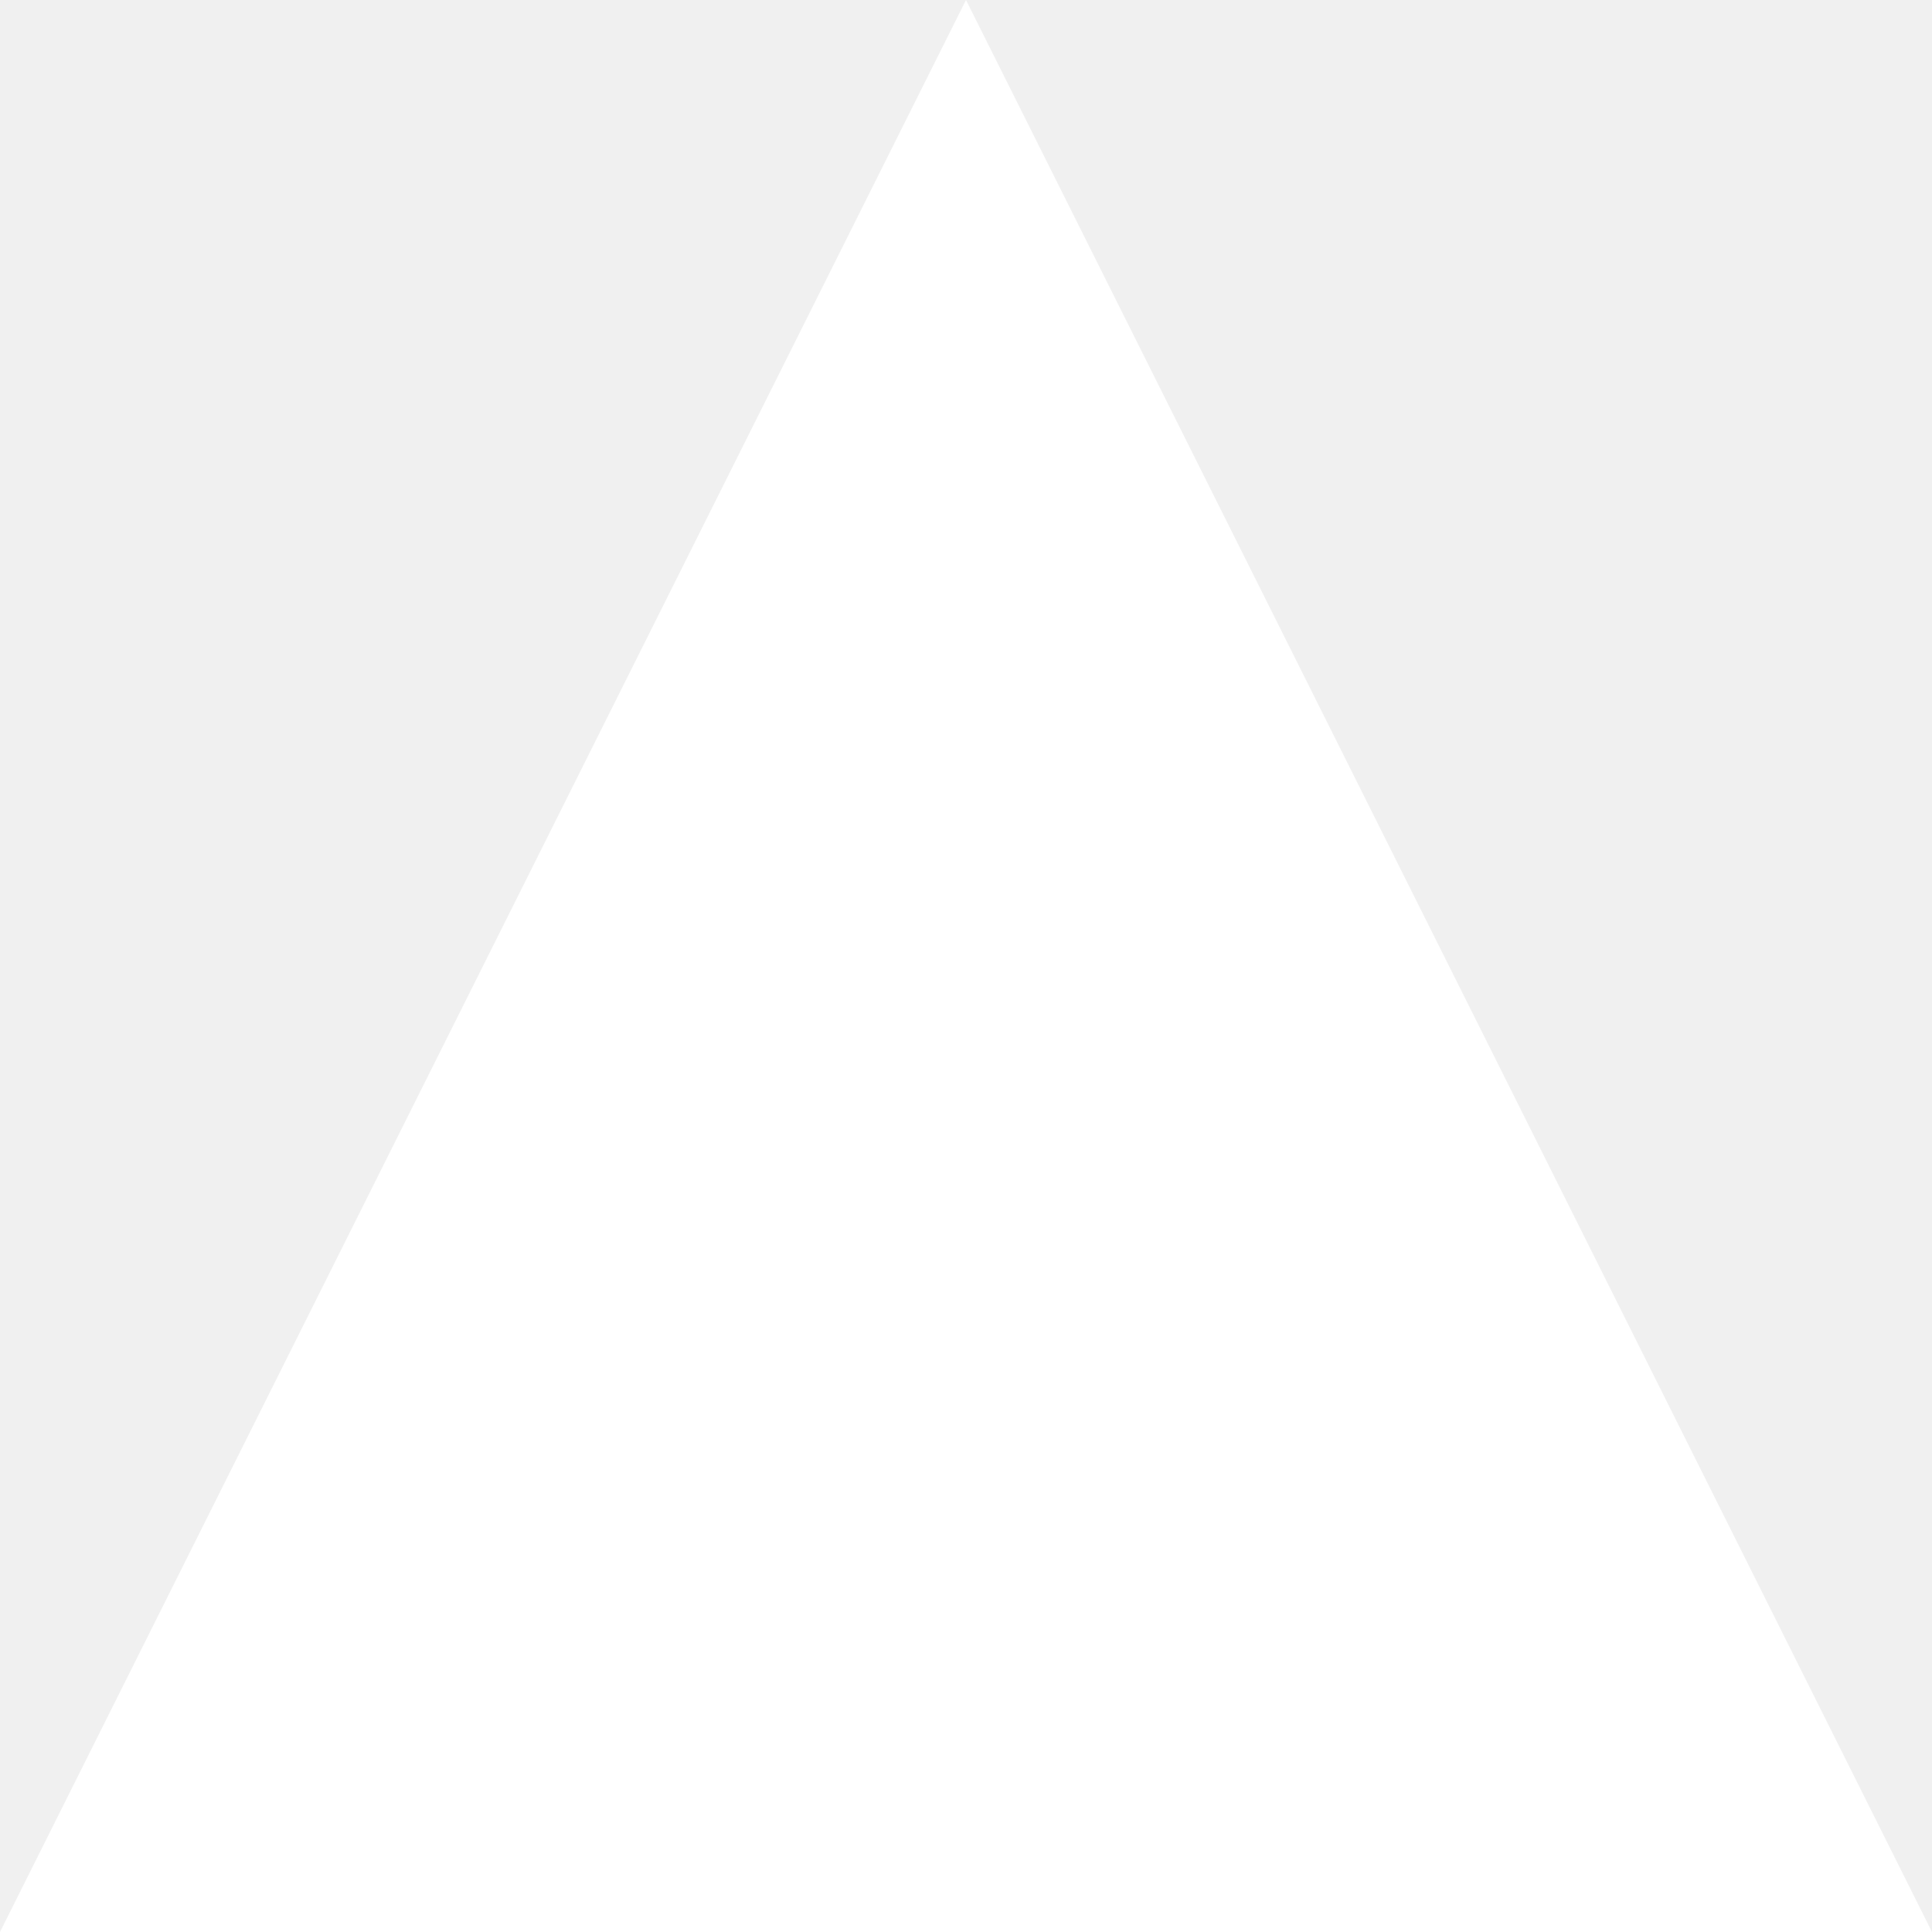
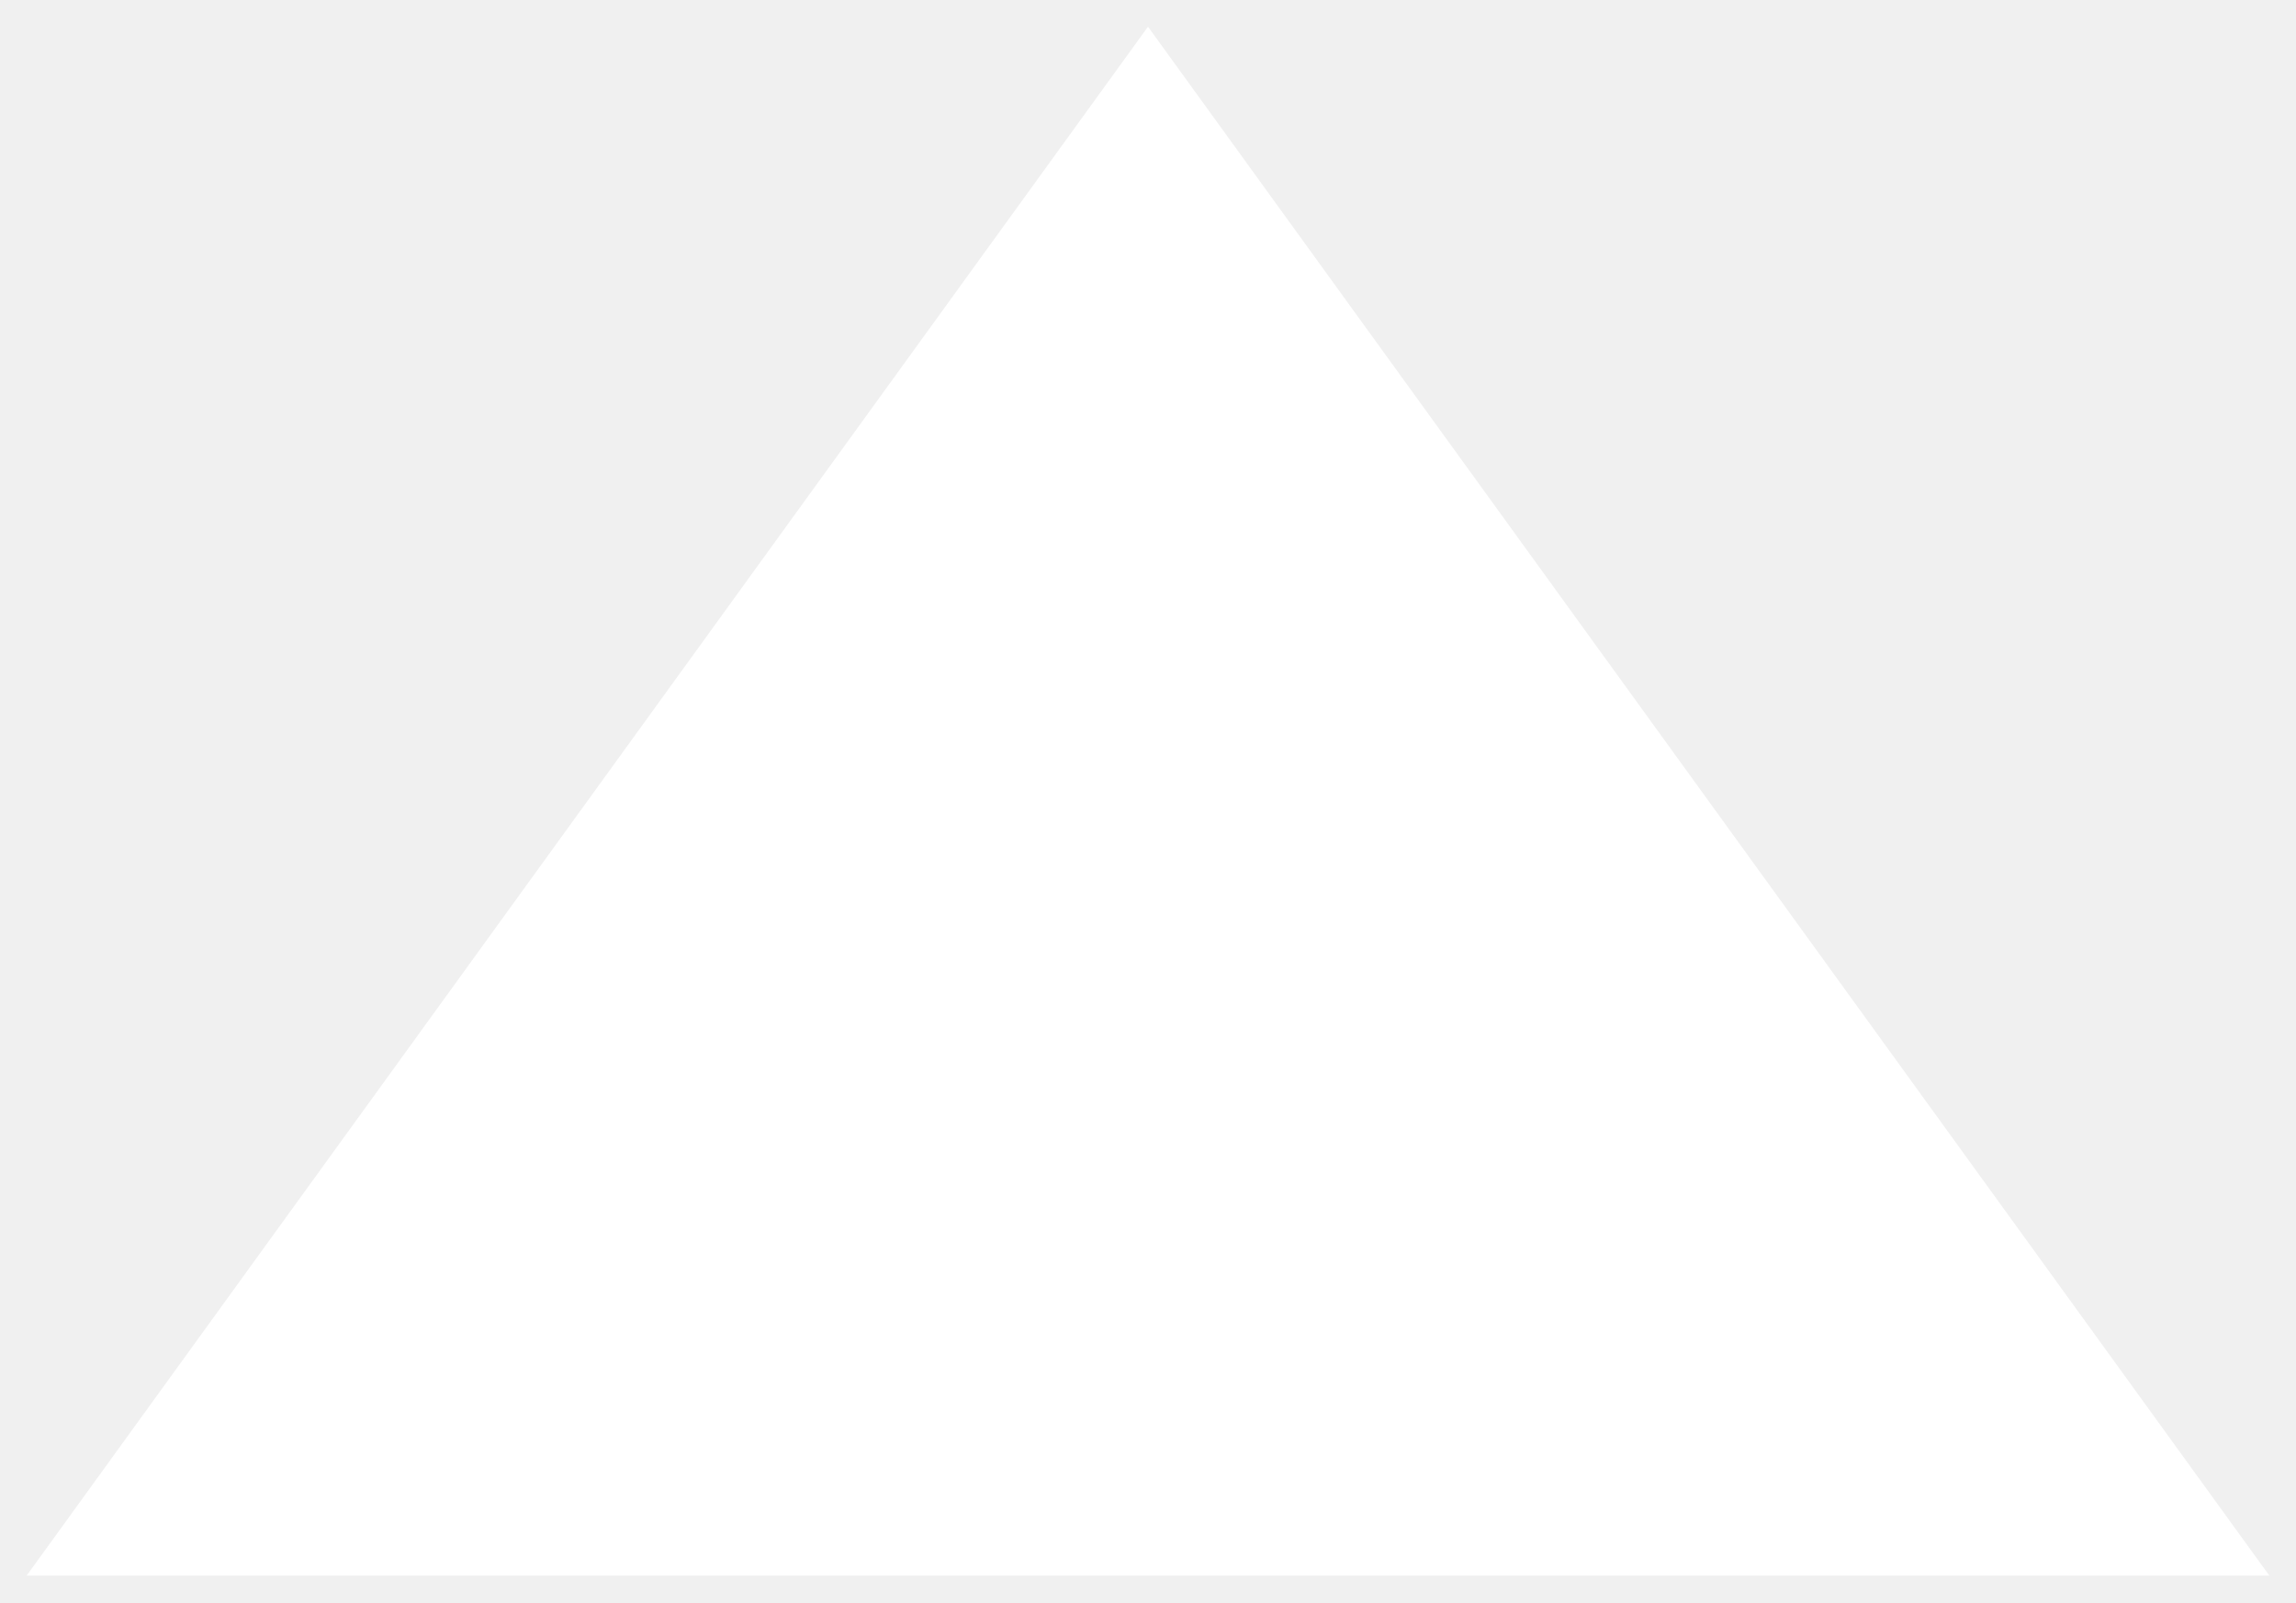
- <svg xmlns="http://www.w3.org/2000/svg" version="1.1" id="圖層_1" x="0px" y="0px" viewBox="0 0 300 300" style="enable-background:new 0 0 300 300;" xml:space="preserve">
+ <svg xmlns="http://www.w3.org/2000/svg" version="1.1" id="圖層_1" x="0px" y="0px" viewBox="0 0 215 150" style="enable-background:new 0 0 215 150;" xml:space="preserve">
  <style type="text/css">
	.st0{fill:#FFFFFF;}
</style>
-   <polygon class="st0" points="150,0 0,300 300,300 " />
+   <polygon class="st0" points="107.5,2.5 2.5,147.5 212.5,147.5 " />
</svg>
